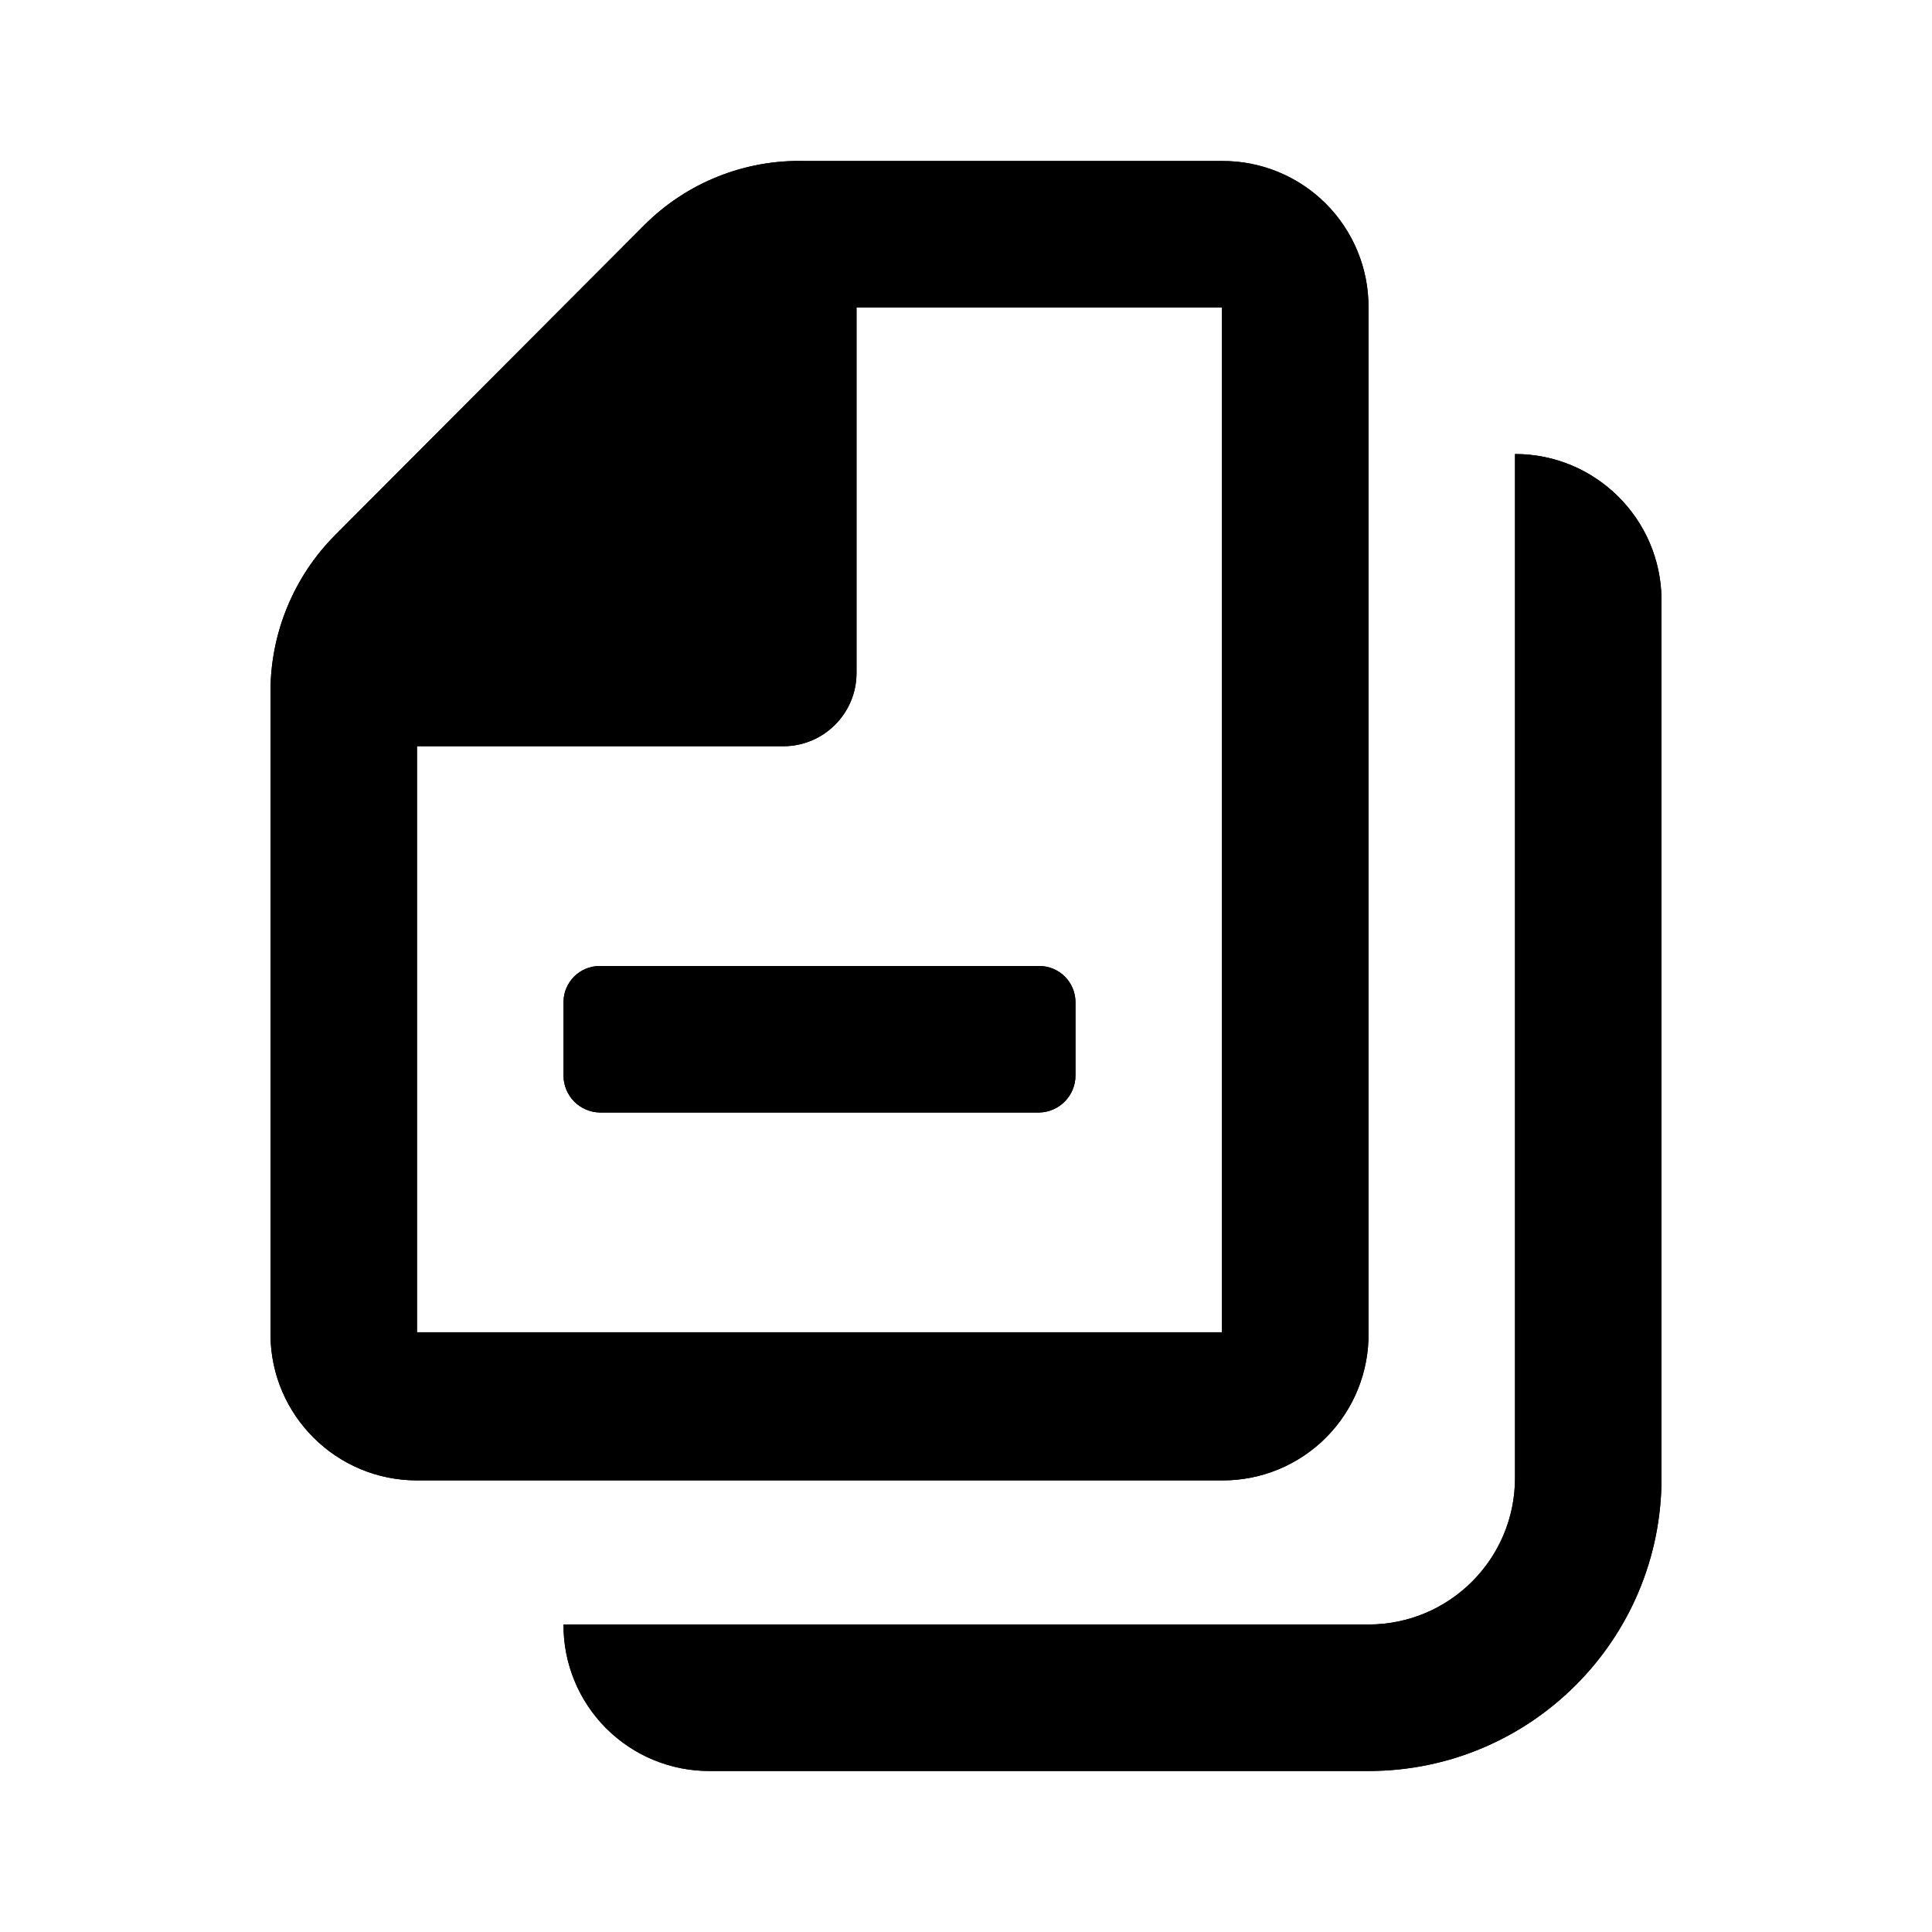
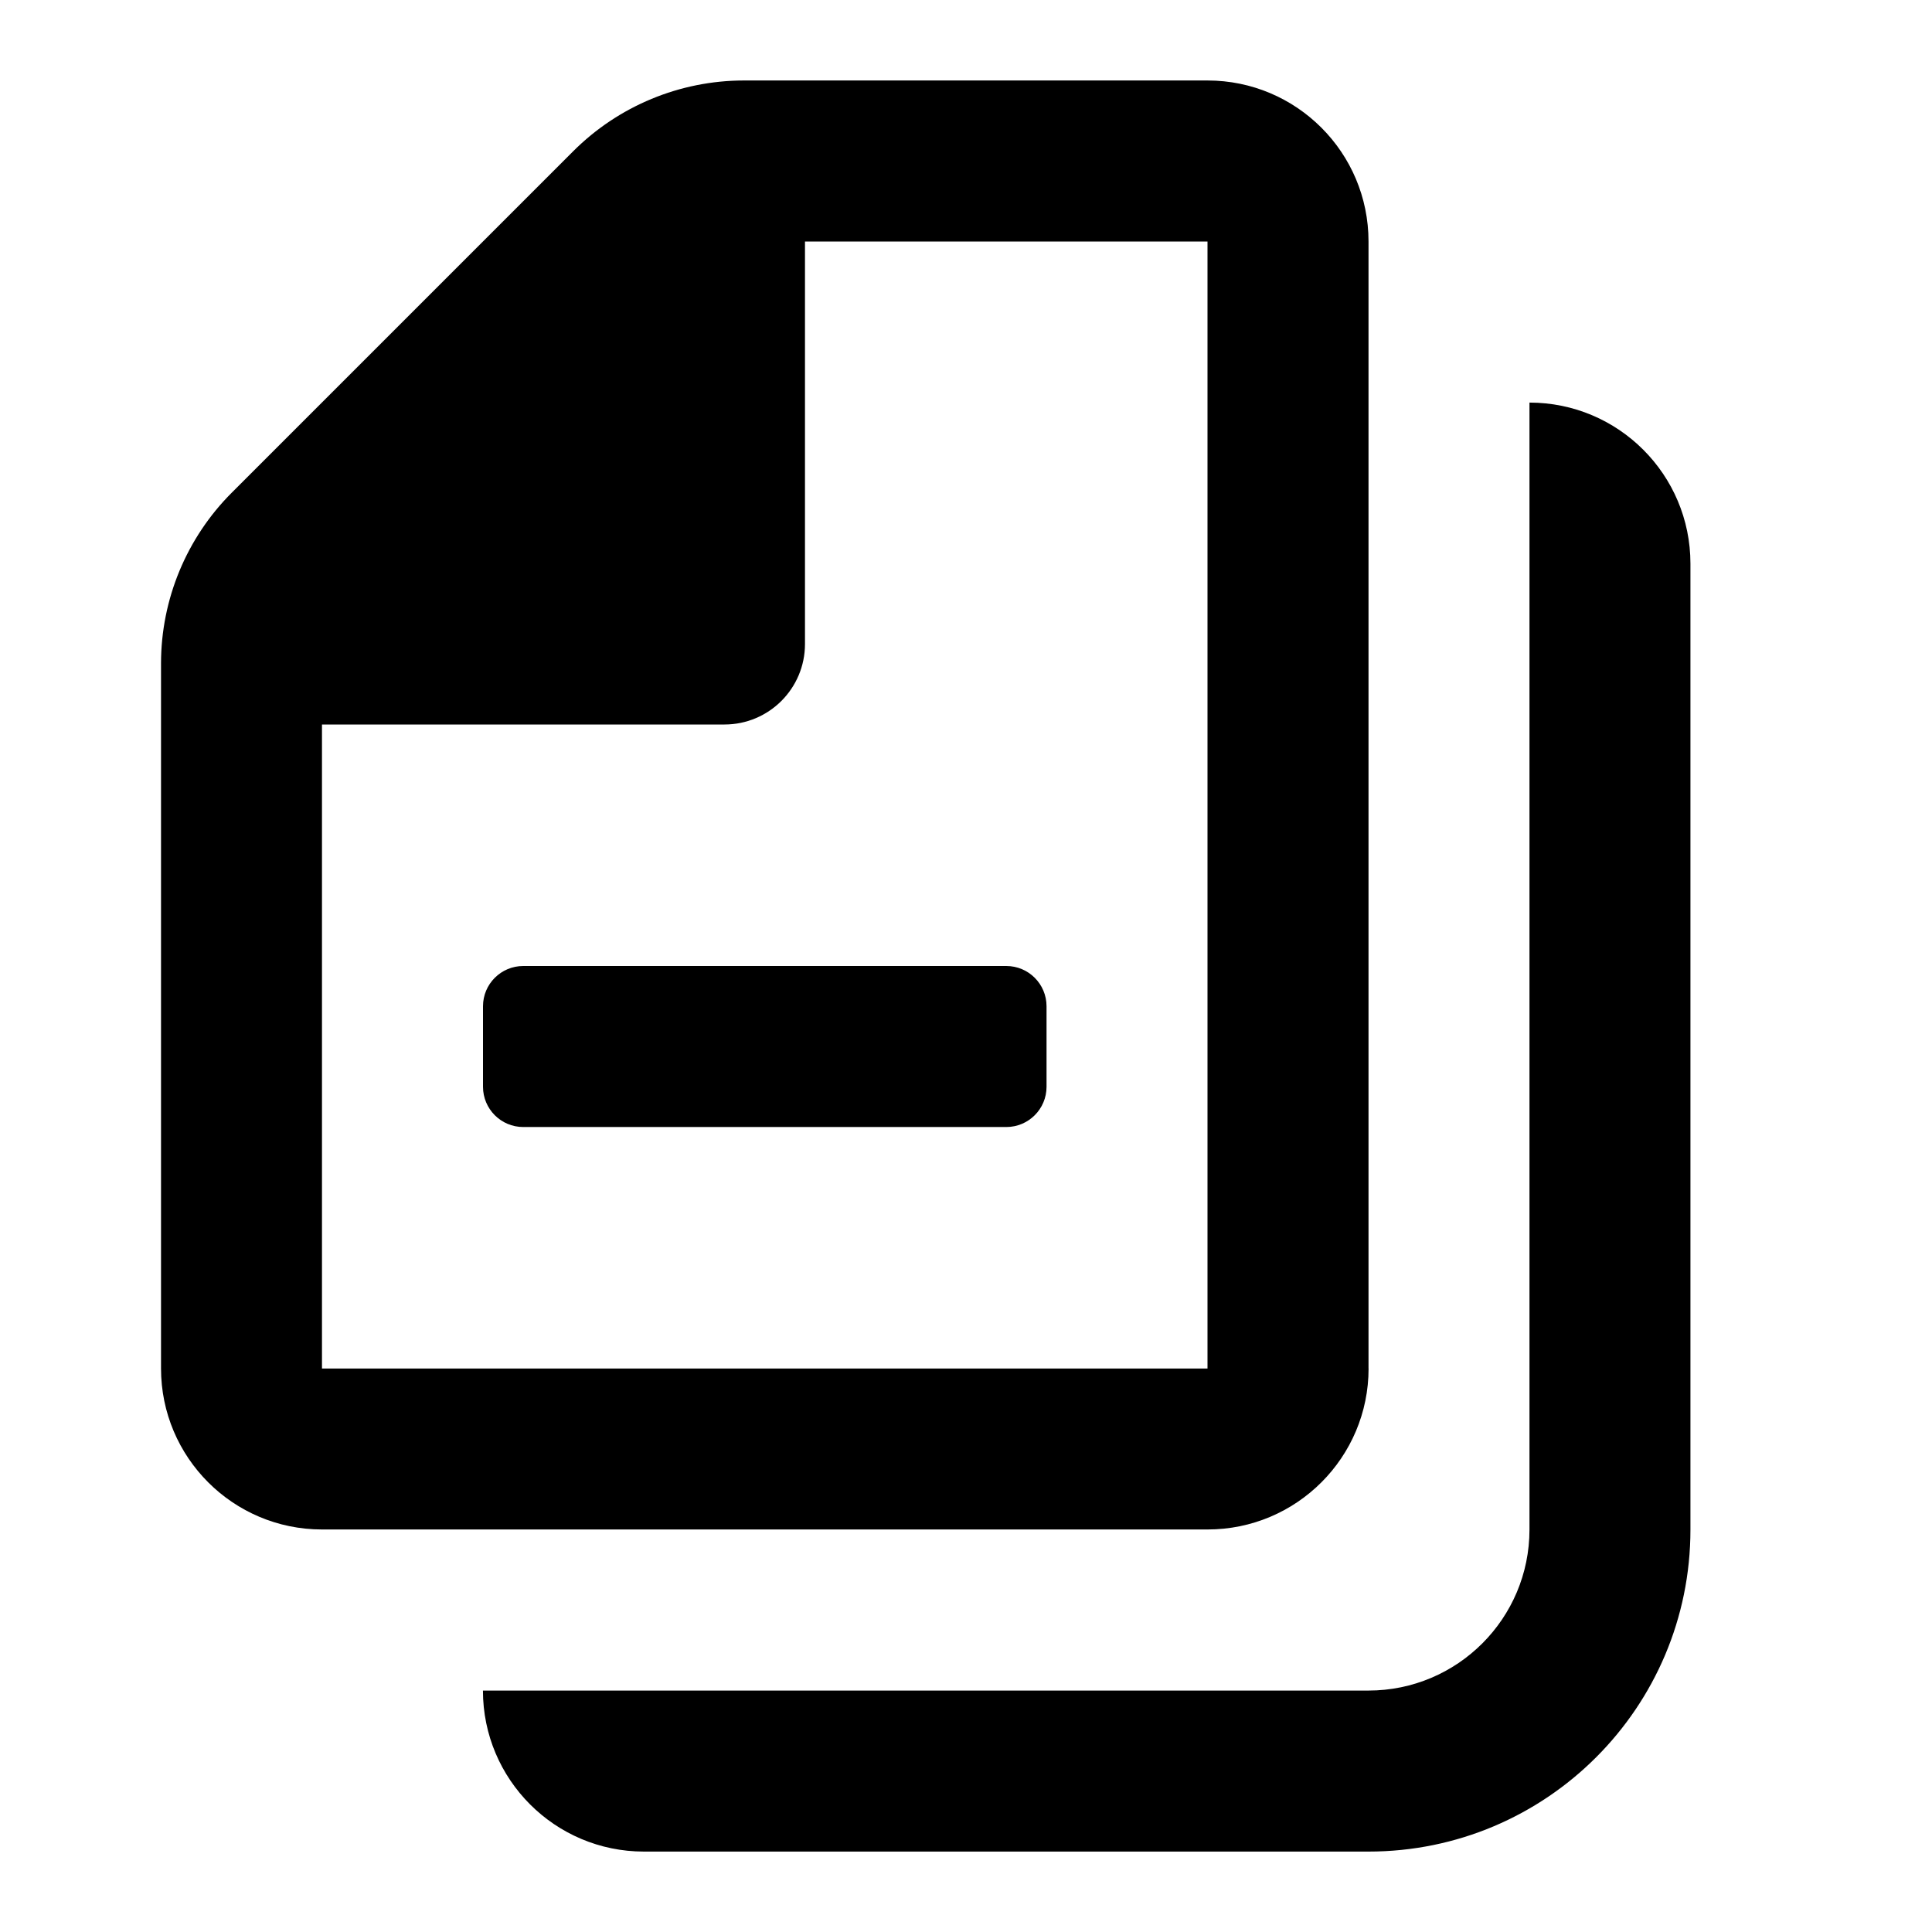
- <svg xmlns="http://www.w3.org/2000/svg" id="图层_1" data-name="图层 1" viewBox="0 0 24 24">
-   <defs>
-     <style>.cls-1{clip-path:url(#clip-path);}</style>
-     <clipPath id="clip-path">
-       <path d="M18.82,5.64V18.36A1.82,1.82,0,0,1,17,20.18H7A1.81,1.81,0,0,0,8.82,22H17a3.64,3.64,0,0,0,3.64-3.64V7.45A1.82,1.82,0,0,0,18.82,5.64ZM12.91,12H7.45a.45.45,0,0,0-.45.45v.91a.46.46,0,0,0,.45.46h5.46a.46.46,0,0,0,.45-.46v-.91A.45.45,0,0,0,12.91,12ZM5.18,9.27H9.73a.91.91,0,0,0,.91-.91V3.82h4.54V16.55h-10ZM17,16.55V3.82A1.81,1.81,0,0,0,15.18,2H10A2.72,2.72,0,0,0,8,2.8L4.16,6.65a2.76,2.76,0,0,0-.8,1.93v8a1.82,1.82,0,0,0,1.82,1.81h10A1.81,1.81,0,0,0,17,16.55Z" />
-     </clipPath>
-   </defs>
-   <path d="M18.82,5.64V18.36A1.82,1.82,0,0,1,17,20.18H7A1.81,1.81,0,0,0,8.82,22H17a3.64,3.64,0,0,0,3.64-3.64V7.45A1.82,1.82,0,0,0,18.82,5.64ZM12.91,12H7.45a.45.45,0,0,0-.45.45v.91a.46.46,0,0,0,.45.46h5.46a.46.46,0,0,0,.45-.46v-.91A.45.45,0,0,0,12.91,12ZM5.18,9.27H9.73a.91.91,0,0,0,.91-.91V3.82h4.54V16.55h-10ZM17,16.55V3.82A1.81,1.81,0,0,0,15.18,2H10A2.72,2.72,0,0,0,8,2.8L4.16,6.65a2.76,2.76,0,0,0-.8,1.93v8a1.82,1.82,0,0,0,1.82,1.81h10A1.81,1.81,0,0,0,17,16.55Z" />
-   <g class="cls-1">
-     <rect x="2.45" y="1.09" width="19.09" height="21.82" />
-   </g>
+ <svg xmlns="http://www.w3.org/2000/svg" version="1.1" width="32" height="32" viewBox="0 0 32 32">
+   <path d="M22.667 22.667v-18.667c0-1.473-1.194-2.667-2.667-2.667h-7.68c-1.060 0.001-2.077 0.423-2.827 1.173l-5.653 5.653c-0.75 0.749-1.172 1.766-1.173 2.827v11.68c0 1.473 1.194 2.667 2.667 2.667h14.667c1.473 0 2.667-1.194 2.667-2.667zM5.333 12h6.667c0.736 0 1.333-0.597 1.333-1.333v-6.667h6.667v18.667h-14.667v-10.667zM16.667 16h-8c-0.368 0-0.667 0.298-0.667 0.667v1.333c0 0.368 0.298 0.667 0.667 0.667h8c0.368 0 0.667-0.298 0.667-0.667v-1.333c0-0.368-0.298-0.667-0.667-0.667zM25.333 6.667v18.667c0 1.473-1.194 2.667-2.667 2.667h-14.667c0 1.473 1.194 2.667 2.667 2.667h12c2.946 0 5.333-2.388 5.333-5.333v-16c0-1.473-1.194-2.667-2.667-2.667z" />
</svg>
